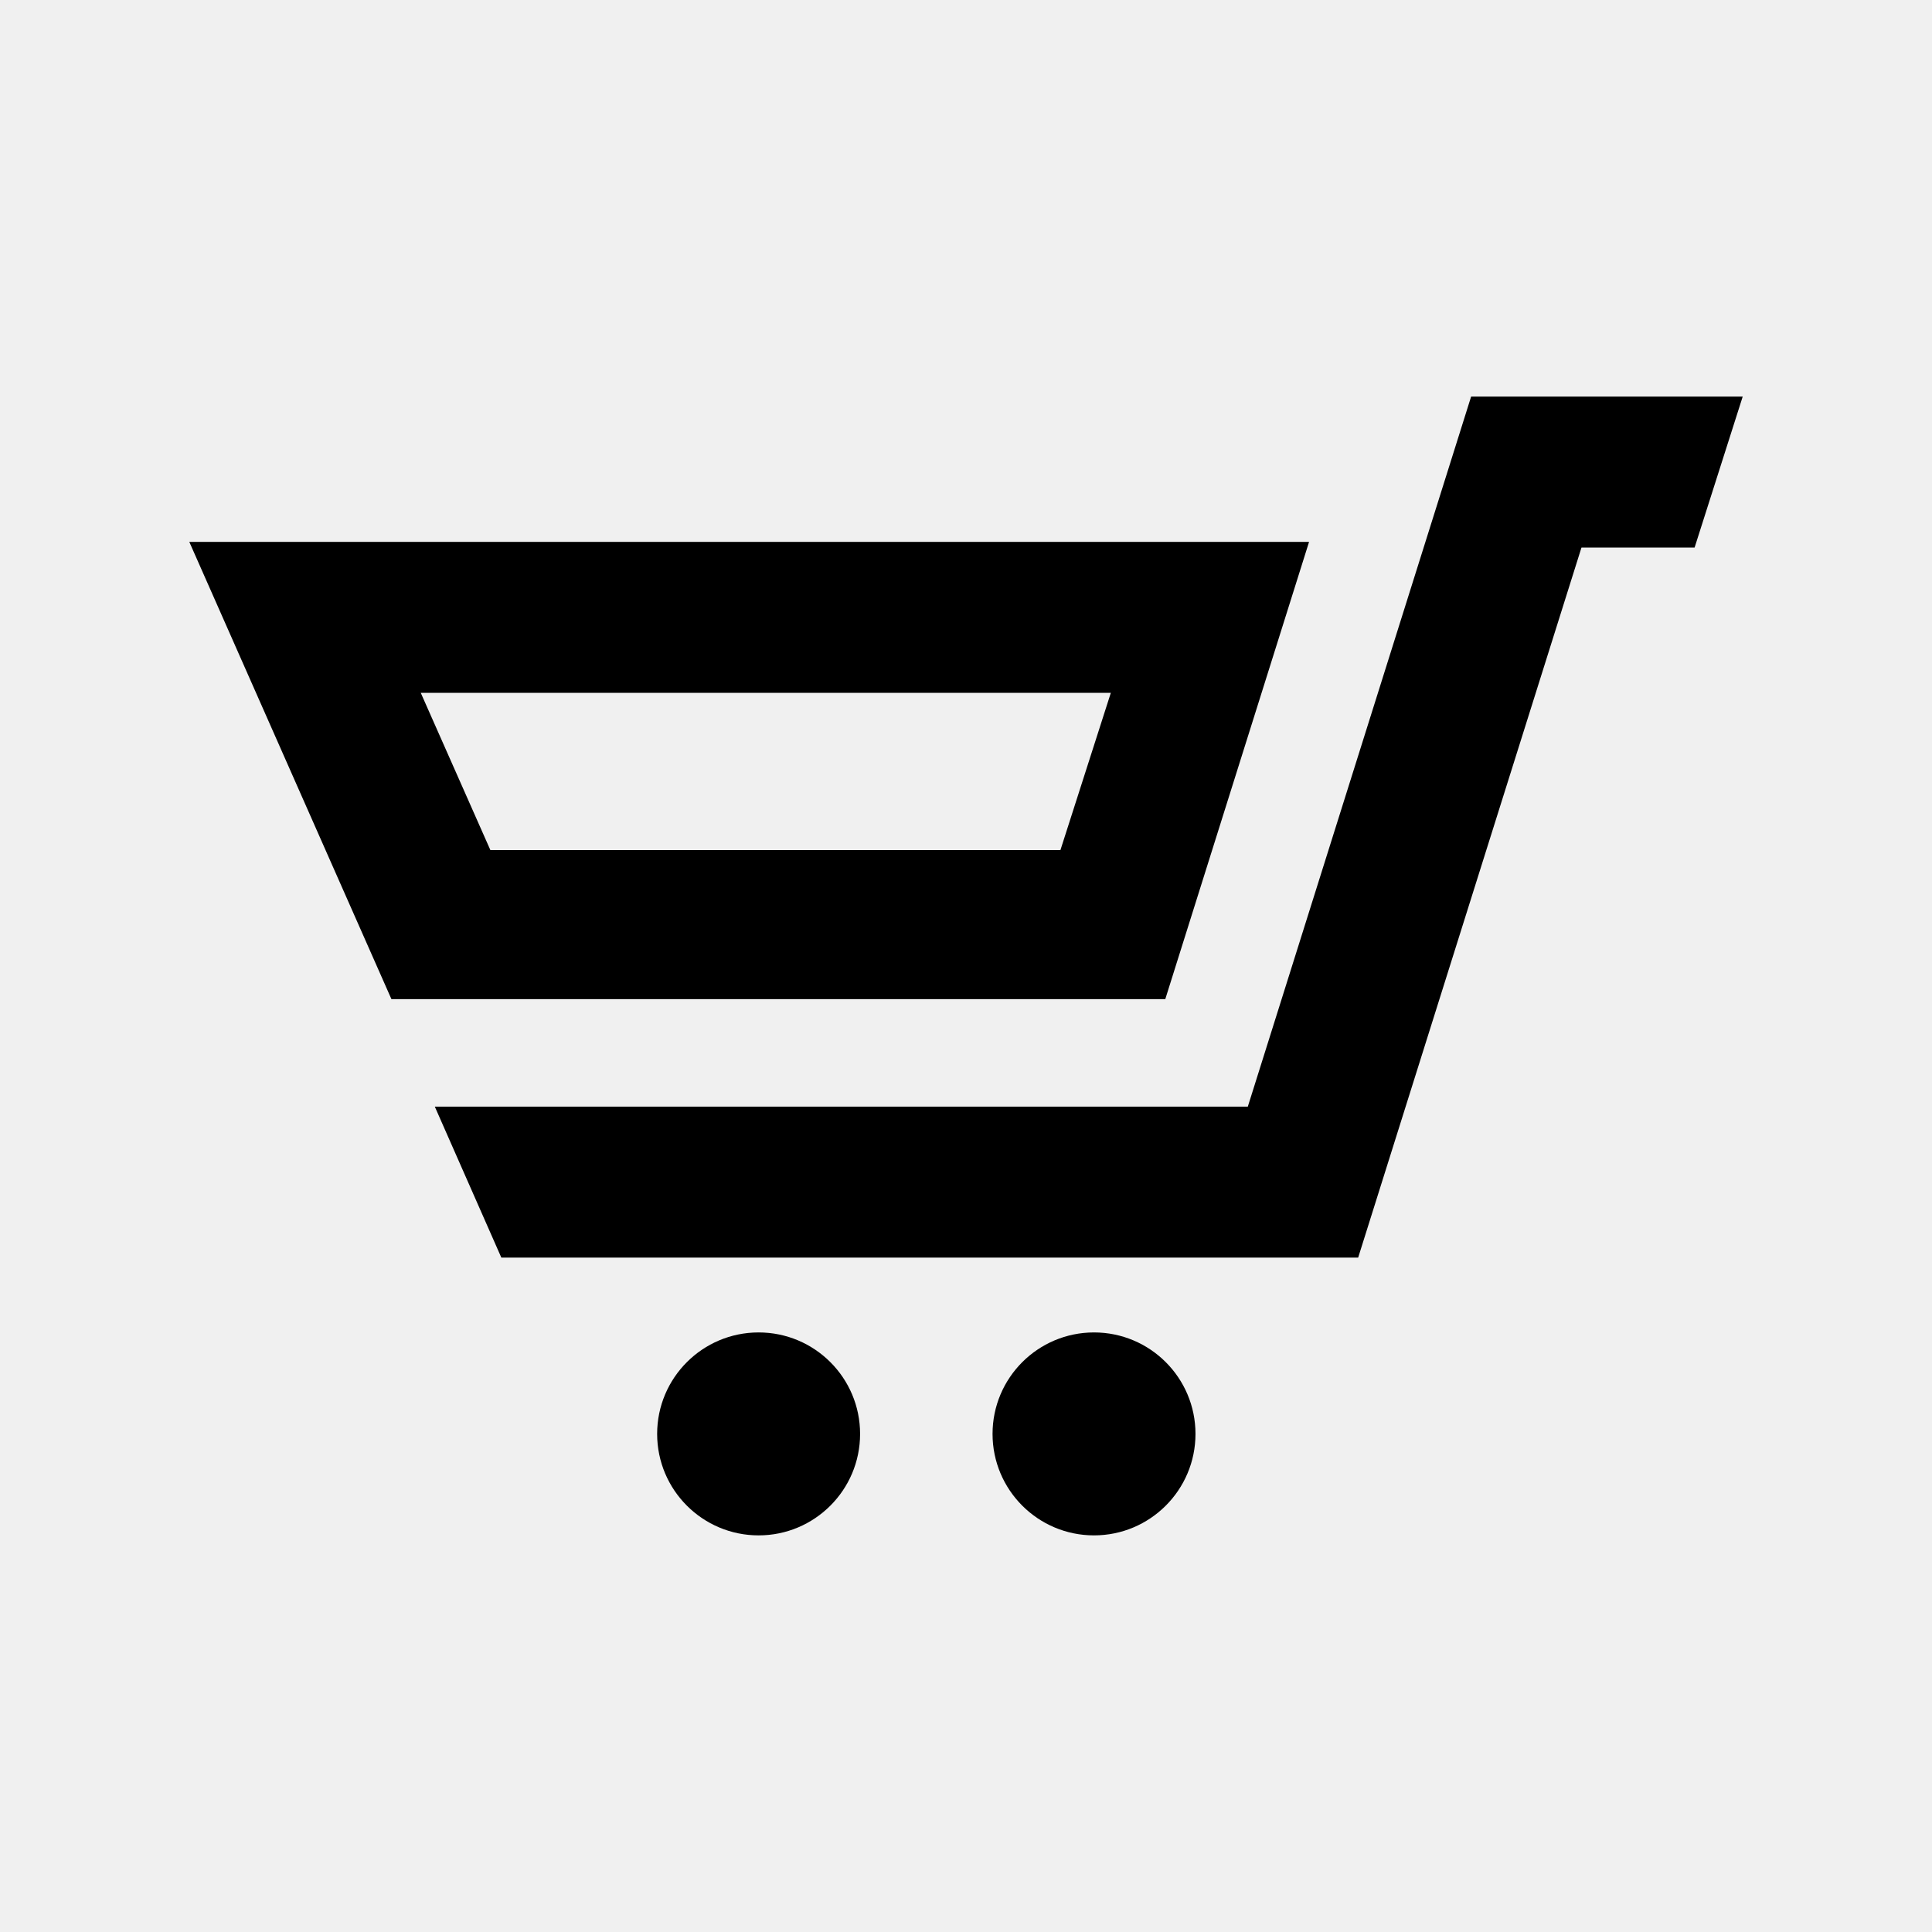
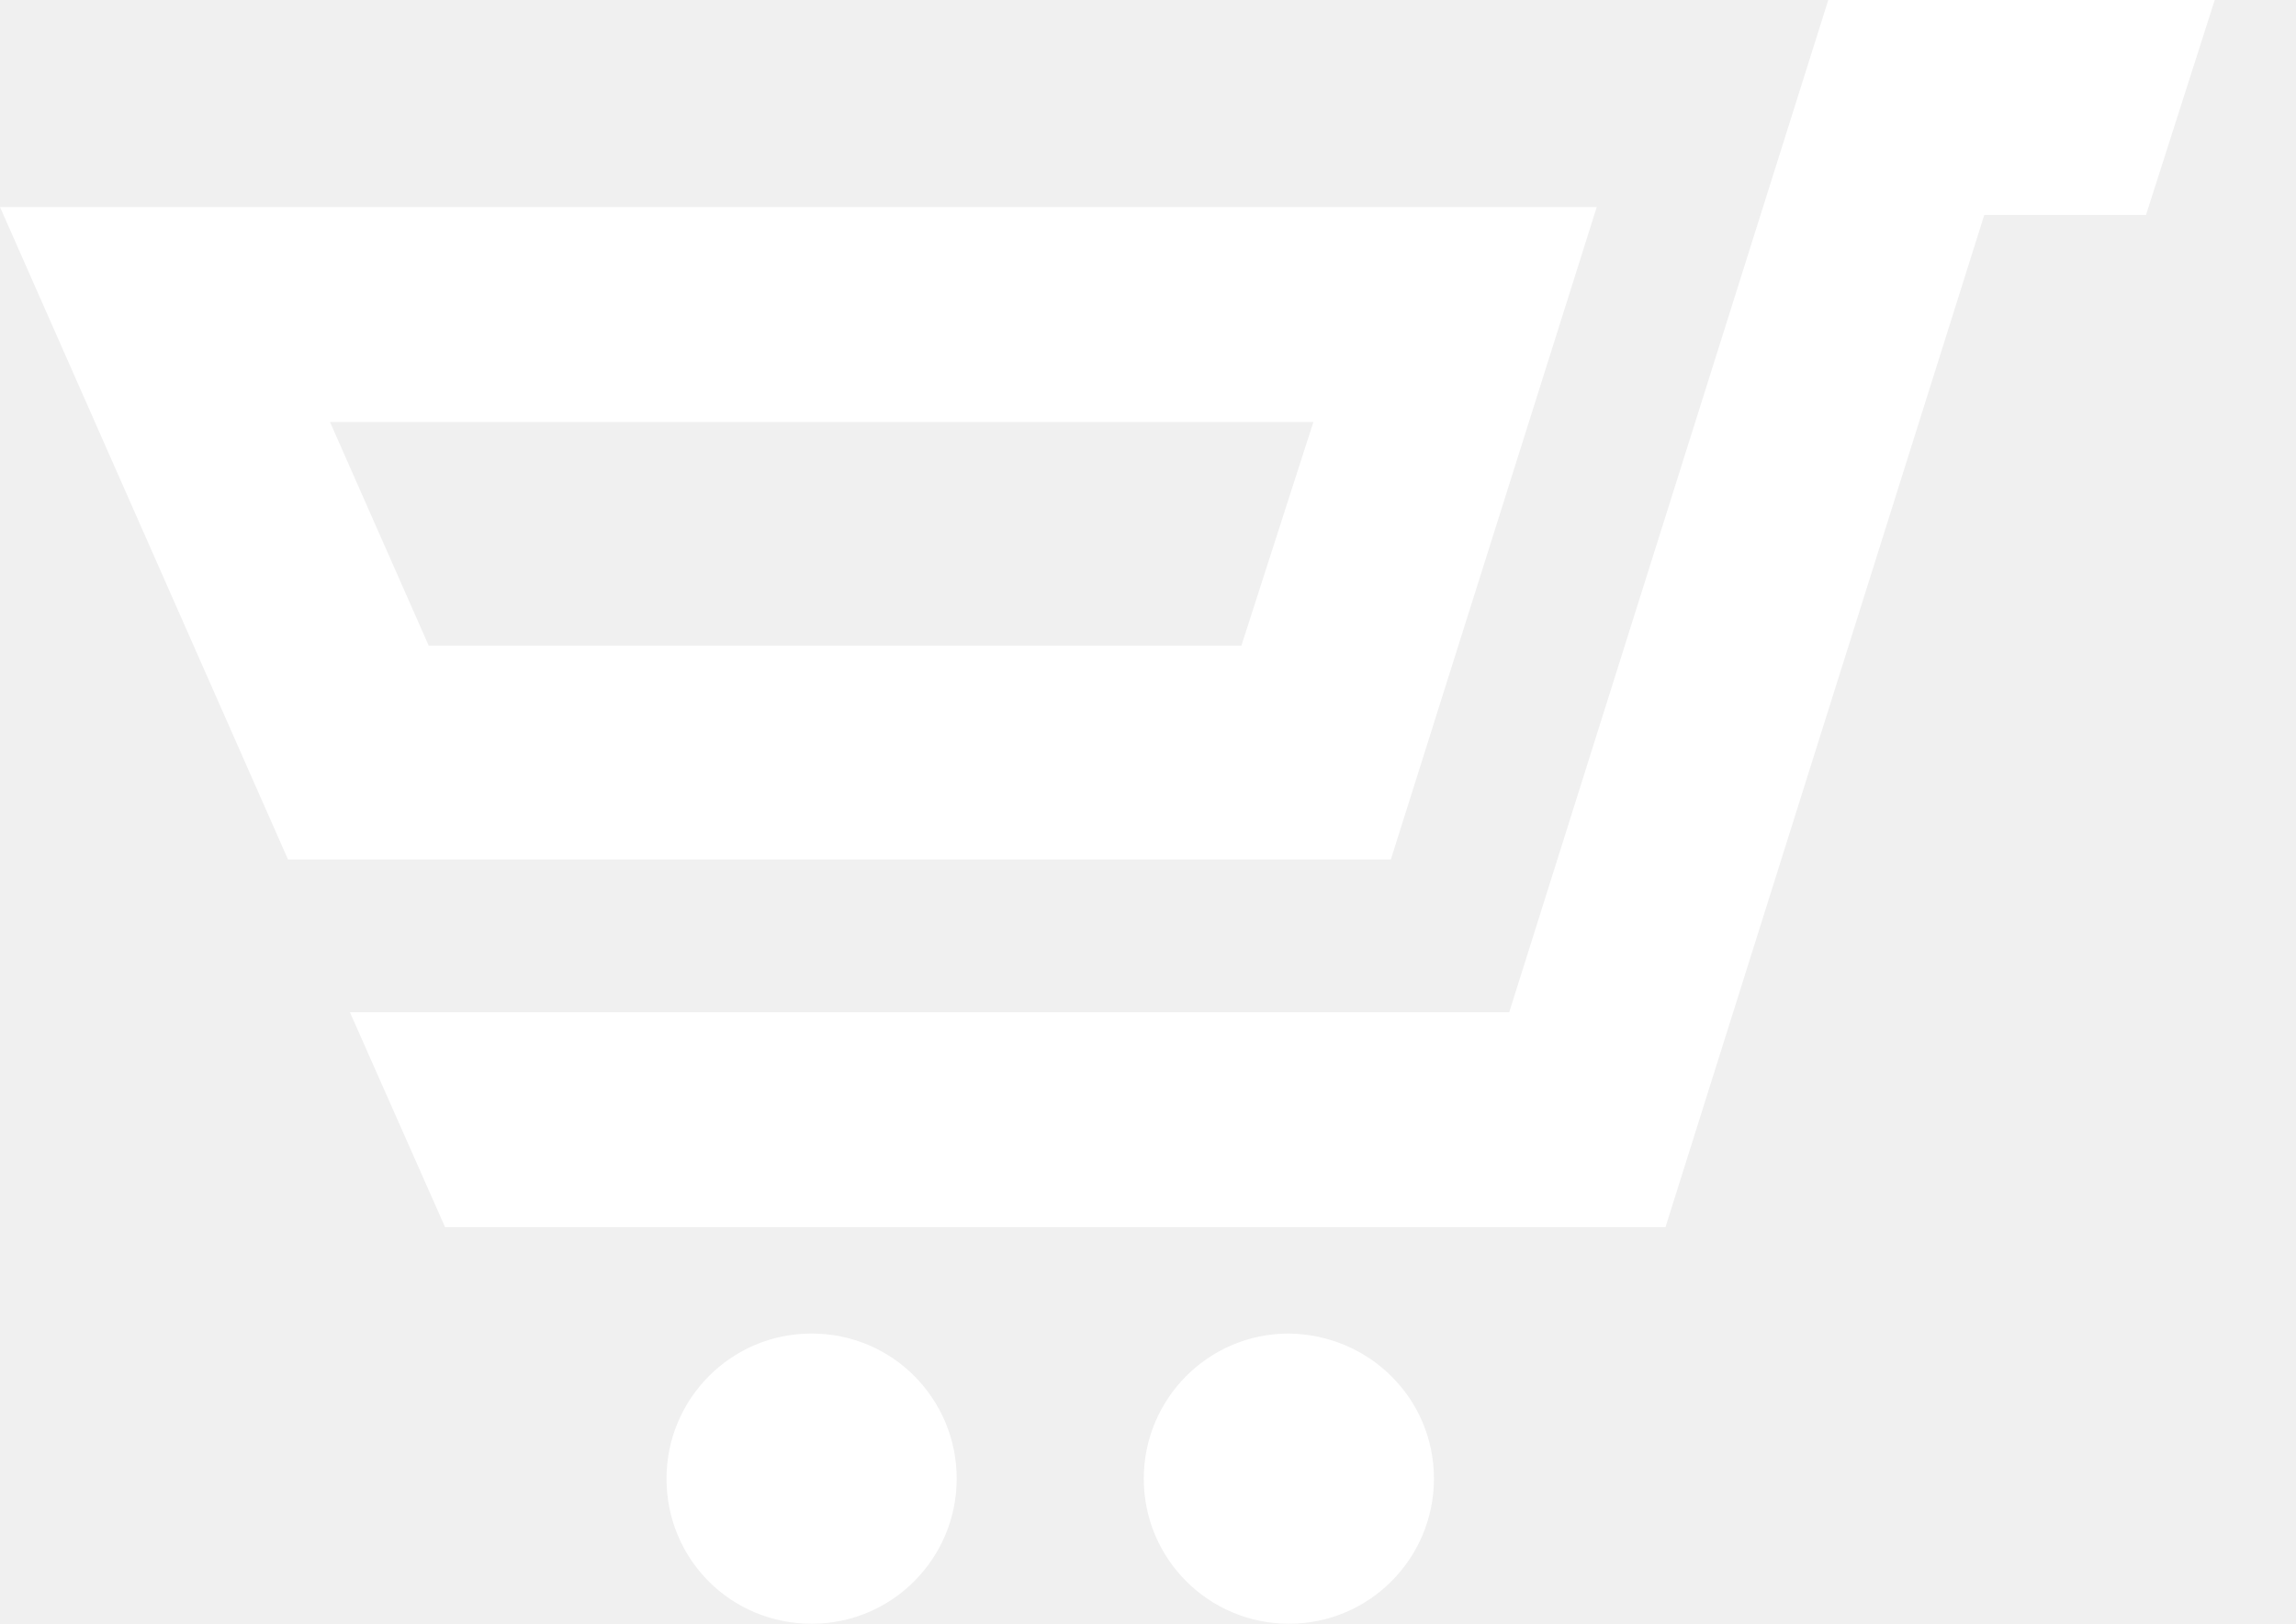
- <svg xmlns="http://www.w3.org/2000/svg" version="1.1" x="0px" y="0px" width="512px" height="512px" viewBox="0 0 512 512" enable-background="new 0 0 512 512" xml:space="preserve">
-   <path id="shopping-cart-4-icon" d="M346.914,143.609H50.168l53.562,121.166h205.086L346.914,143.609z M111.506,183.609h182.875  l-13.355,41.667H129.953L111.506,183.609z M461.832,105.109l-12.746,40h-29.98l-59.178,188.166h-227.07l-17.627-40H330.68  l59.18-188.166H461.832z M316.816,380c0,14.852-12.039,26.891-26.891,26.891S263.035,394.852,263.035,380  s12.039-26.891,26.891-26.891S316.816,365.148,316.816,380z M227.932,380c0,14.852-12.039,26.891-26.891,26.891  S174.15,394.852,174.15,380s12.039-26.891,26.891-26.891S227.932,365.148,227.932,380z" />
+ <svg xmlns="http://www.w3.org/2000/svg" version="1.1" id="Layer_1" x="0px" y="0px" viewBox="0 0 841.9 595.3" enable-background="new 0 0 841.9 595.3" xml:space="preserve">
+   <path id="shopping-cart-4-icon" fill="#FFFFFF" d="M585.5,75.9H0l105.6,239.2H510L585.5,75.9z M121,154.7h360.6l-26.4,82h-298  L121,154.7z M812.1,0l-25.2,78.8h-59.3L610.7,449.9H163.2l-34.9-78.8h425.1L670.4,0H812.1L812.1,0z M525.8,542.1  c0,29.2-23.6,53.2-53.2,53.2c-29.2,0-53.2-23.6-53.2-53.2c0-29.2,23.6-53.2,53.2-53.2C502.3,489.3,525.8,512.9,525.8,542.1z   M350.8,542.1c0,29.2-23.6,53.2-53.2,53.2c-29.6,0-53.2-23.6-53.2-53.2c0-29.2,23.6-53.2,53.2-53.2  C327.3,488.9,350.8,512.9,350.8,542.1z" />
</svg>
